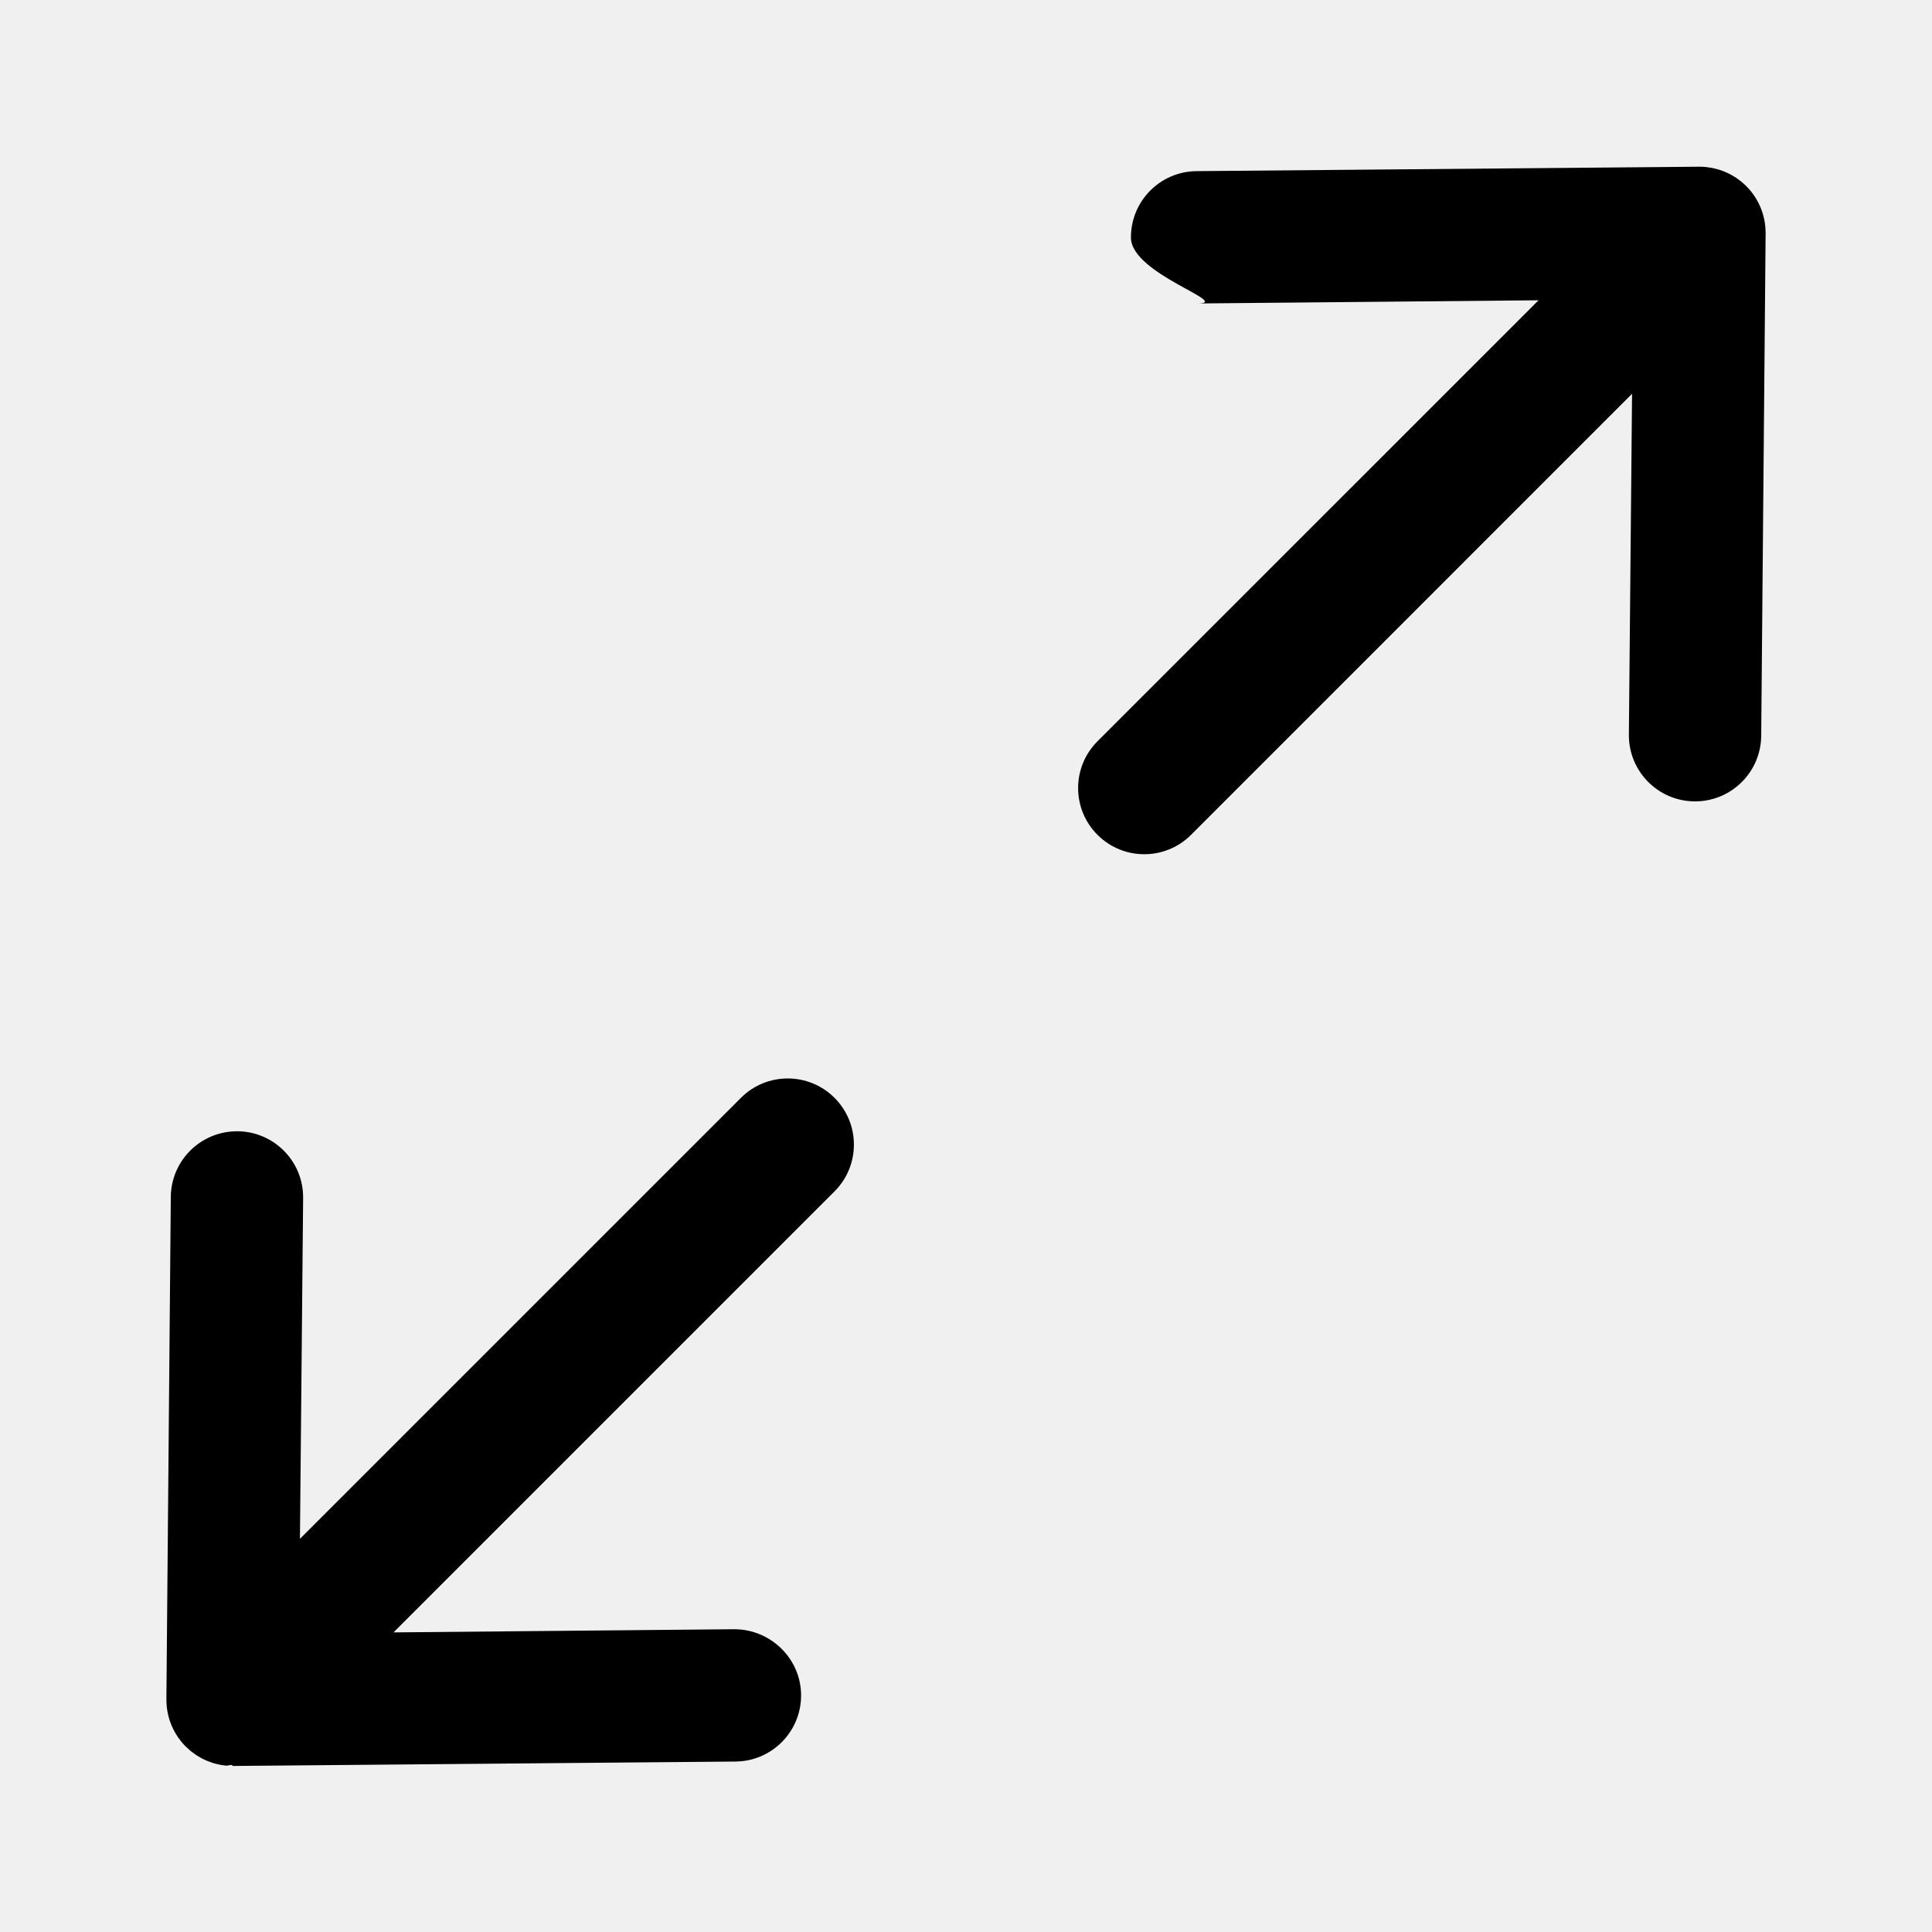
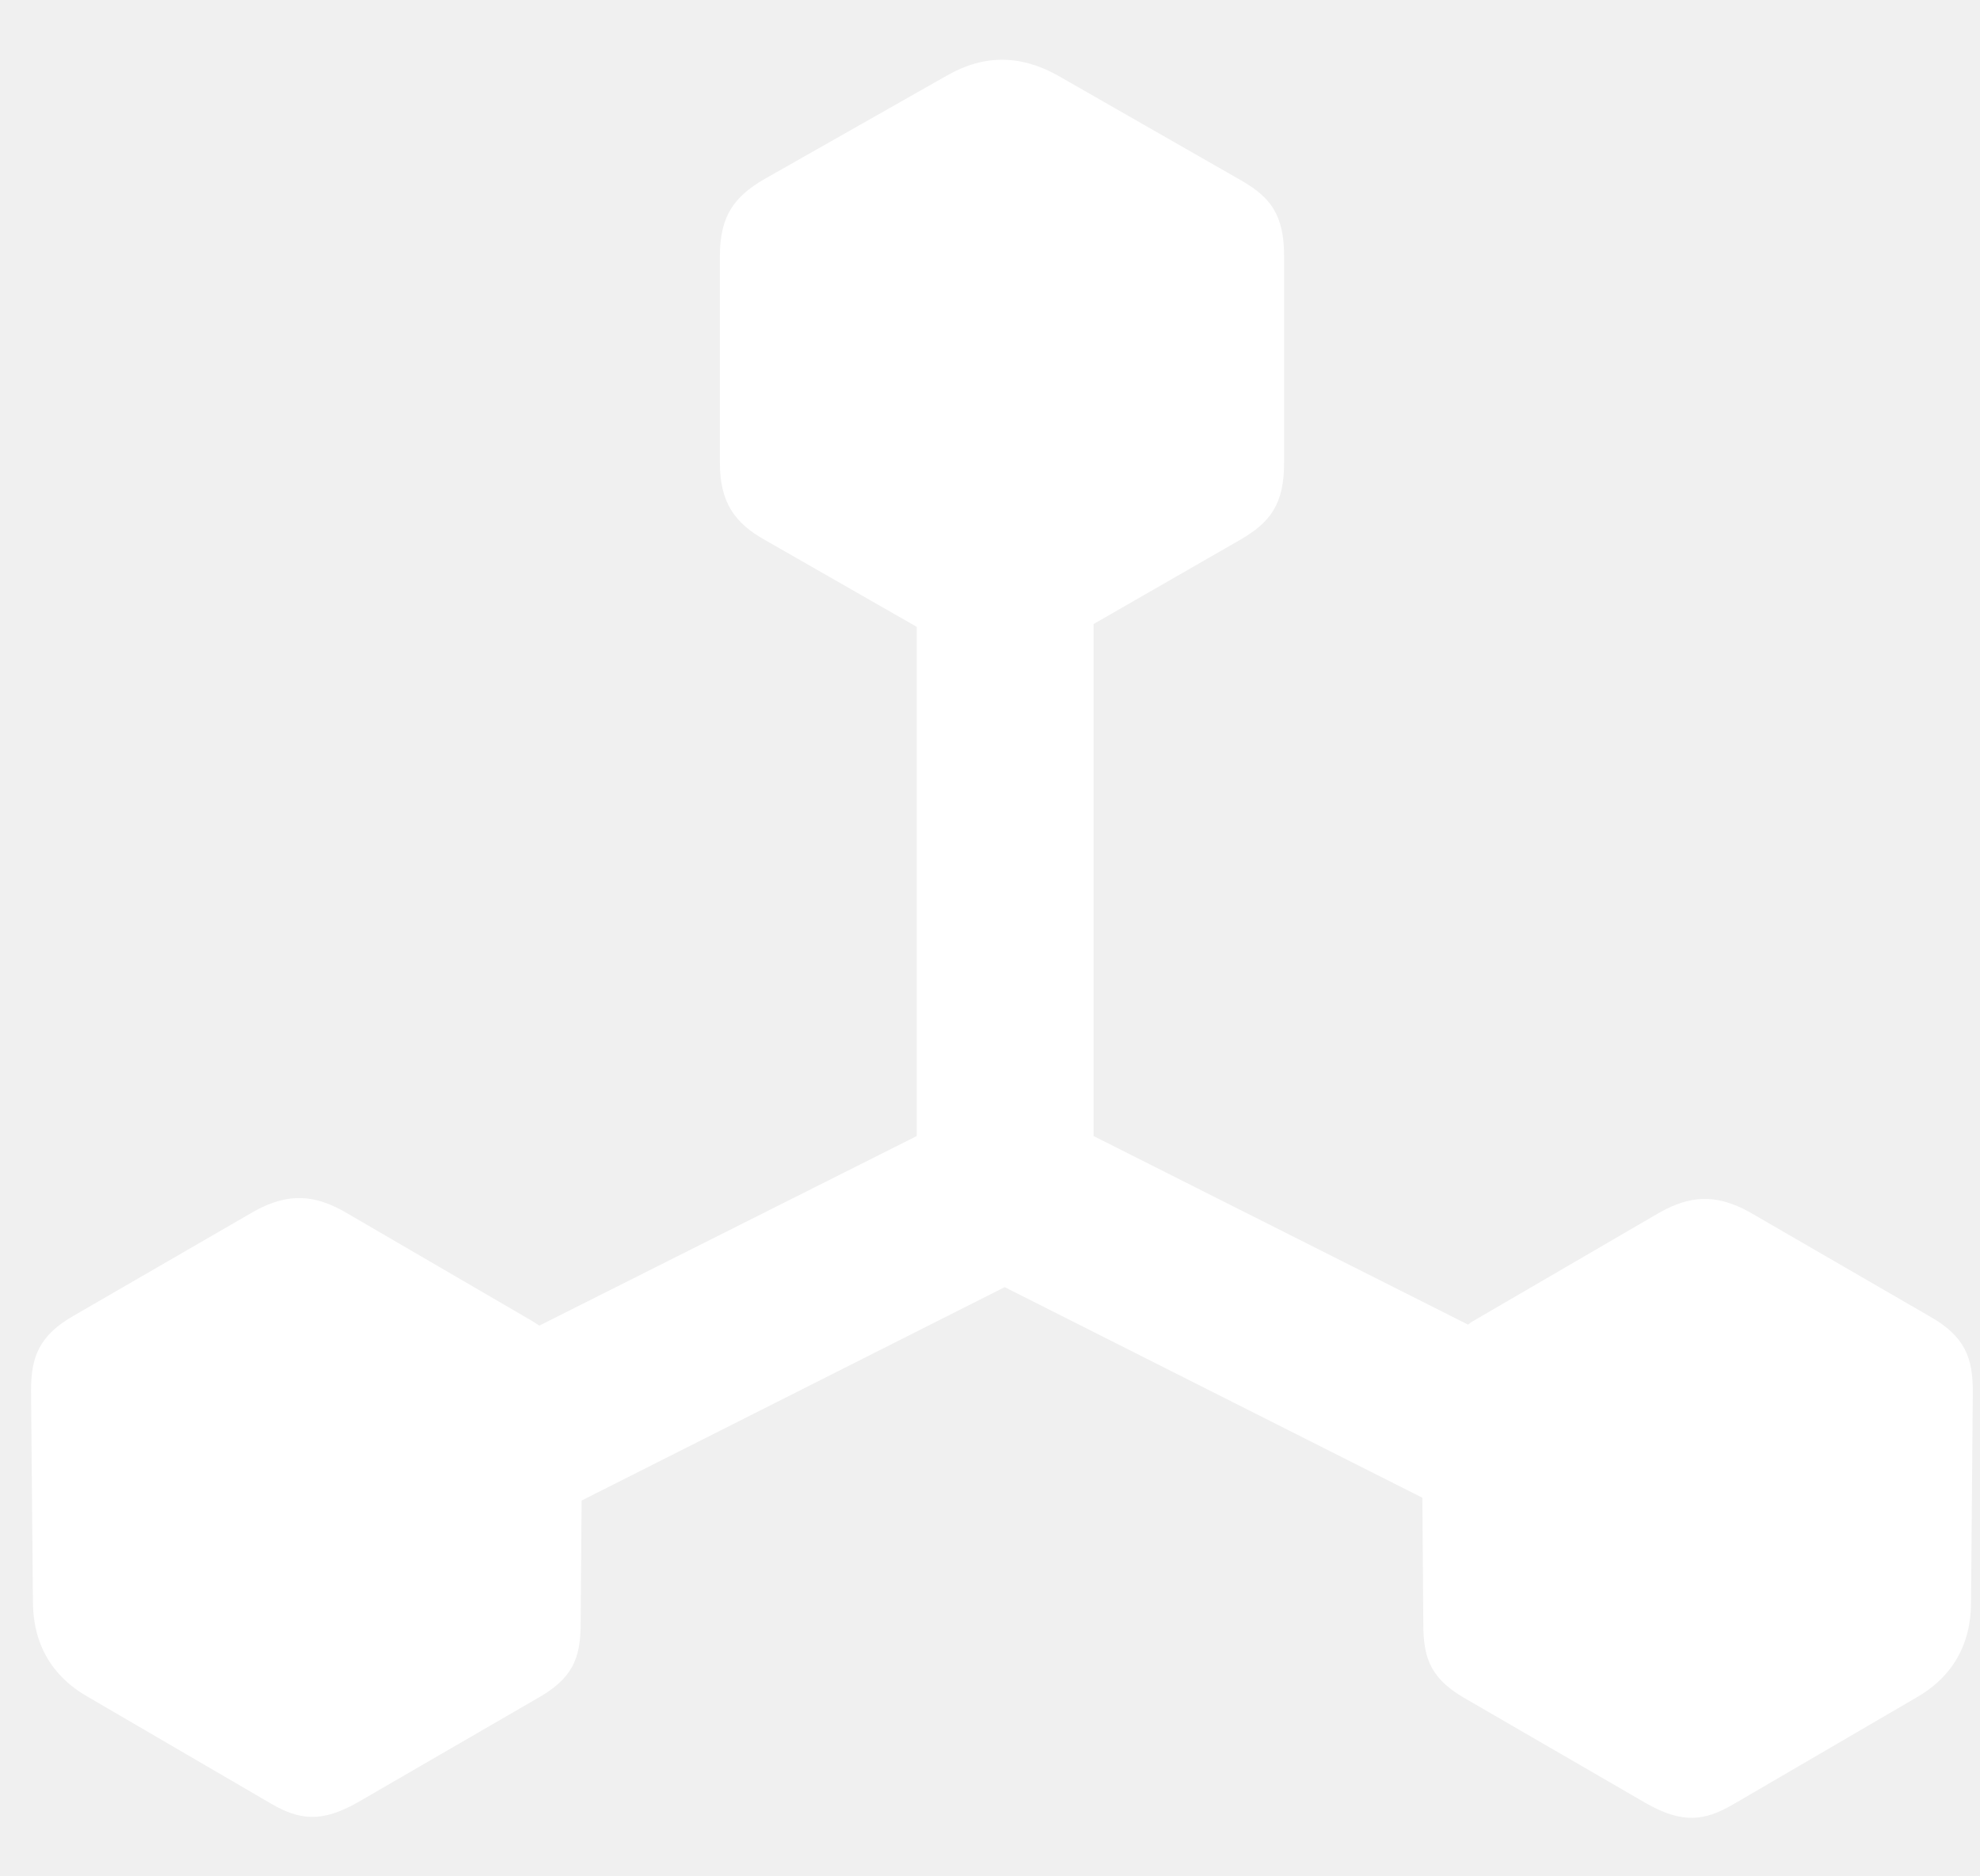
- <svg xmlns="http://www.w3.org/2000/svg" version="1.1" viewBox="0 0 512 512">
-   <path d="m450.25 44.182-133.13 1.17c-9.691 0.076-17.482 7.985-17.406 17.67 0.076 9.638 27.155 17.4 17.535 17.4h0.129l90.35-0.844-116.88 116.87c-6.85 6.844-6.85 17.949 0 24.793 3.425 3.425 7.907 5.139 12.396 5.139 4.483 0 8.973-1.714 12.398-5.139l116.87-116.88-0.842 90.344c-0.07 9.685 7.719 17.594 17.404 17.67h0.129c9.62 0 17.459-7.762 17.535-17.4l1.168-133.13c1.3e-4 -0.016-2e-3 -0.032-2e-3 -0.049 3e-3 -0.515-0.024-1.03-0.066-1.543-4e-3 -0.053-9.6e-4 -0.107-6e-3 -0.16-2.4e-4 -0.003-2e-3 -0.005-2e-3 -0.008-0.262-2.834-1.213-5.614-2.852-8.074-0.319-0.479-0.662-0.946-1.033-1.398-0.368-0.45-0.761-0.884-1.176-1.299-0.417-0.417-0.852-0.812-1.305-1.182-0.242-0.198-0.497-0.37-0.746-0.553-0.215-0.158-0.423-0.325-0.645-0.473-0.356-0.237-0.725-0.446-1.094-0.654-0.126-0.071-0.246-0.153-0.373-0.221-0.425-0.226-0.861-0.424-1.299-0.613-0.082-0.036-0.161-0.079-0.244-0.113-0.427-0.176-0.862-0.326-1.299-0.467-0.108-0.035-0.212-0.079-0.32-0.111-0.376-0.113-0.757-0.2-1.139-0.287-0.18-0.042-0.357-0.095-0.539-0.131-0.309-0.061-0.621-0.095-0.932-0.139-0.257-0.037-0.511-0.086-0.77-0.111-0.563-0.054-1.128-0.084-1.693-0.084zm-387.45 255.62c-9.62 0-17.459 7.766-17.535 17.404l-1.17 133.12c-1.22e-4 0.016 2e-3 0.033 2e-3 0.049-0.003 0.514 0.024 1.028 0.066 1.541 0.005 0.056 0.003 0.112 0.008 0.168 0.313 3.385 1.606 6.695 3.881 9.473 0.367 0.448 0.756 0.883 1.174 1.301h2e-3c0.207 0.207 0.43 0.389 0.645 0.584 0.218 0.198 0.428 0.406 0.654 0.592 0.298 0.244 0.61 0.46 0.92 0.682 0.159 0.114 0.31 0.24 0.473 0.348 0.375 0.25 0.762 0.47 1.15 0.688 0.109 0.061 0.212 0.133 0.322 0.191 0.387 0.206 0.785 0.384 1.184 0.559 0.126 0.055 0.246 0.122 0.373 0.174 0.369 0.152 0.746 0.277 1.123 0.402 0.166 0.056 0.328 0.123 0.496 0.174 0.47 0.141 0.944 0.255 1.422 0.355 0.073 0.015 0.144 0.038 0.217 0.053 0.468 0.093 0.941 0.157 1.414 0.211 0.098 0.011 0.194 0.031 0.293 0.041 0.571 0.056 1.678-0.486 1.717 0.086h0.135l133.13-1.17c9.685-0.07 17.476-7.983 17.4-17.662-0.076-9.69-8.126-17.387-17.67-17.404l-90.338 0.84 116.87-116.87c6.844-6.844 6.85-17.943 0-24.793s-17.955-6.85-24.799 0l-116.87 116.86 0.844-90.344c0.076-9.679-7.715-17.586-17.4-17.662z" />
+ <svg xmlns="http://www.w3.org/2000/svg" width="19" height="18" viewBox="0 0 19 18" fill="none">
+   <path d="M0.316 15.367C0.316 15.772 0.492 16.088 0.852 16.29L2.601 17.31C2.874 17.468 3.084 17.494 3.427 17.301L5.141 16.308C5.493 16.114 5.572 15.921 5.572 15.578L5.581 14.401L9.641 12.353L13.649 14.374L13.658 15.587C13.658 15.93 13.737 16.123 14.088 16.317L15.802 17.31C16.145 17.503 16.356 17.477 16.628 17.319L18.377 16.299C18.738 16.097 18.914 15.78 18.914 15.376L18.931 13.355C18.931 13.038 18.861 12.827 18.518 12.634L16.787 11.632C16.453 11.447 16.206 11.483 15.934 11.632L14.168 12.66C14.141 12.678 14.115 12.687 14.088 12.713L10.494 10.903V5.989L11.9 5.181C12.19 5.014 12.322 4.838 12.322 4.443V2.456C12.322 2.061 12.19 1.894 11.918 1.736L10.151 0.725C9.791 0.523 9.439 0.523 9.087 0.725L7.321 1.727C7.057 1.885 6.908 2.061 6.908 2.456V4.443C6.908 4.829 7.057 5.023 7.338 5.181L8.797 6.016V10.903L5.176 12.722C5.132 12.696 5.097 12.669 5.062 12.652L3.295 11.623C3.023 11.474 2.777 11.439 2.443 11.623L0.711 12.625C0.369 12.819 0.298 13.03 0.298 13.346L0.316 15.367Z" fill="white" />
</svg>
